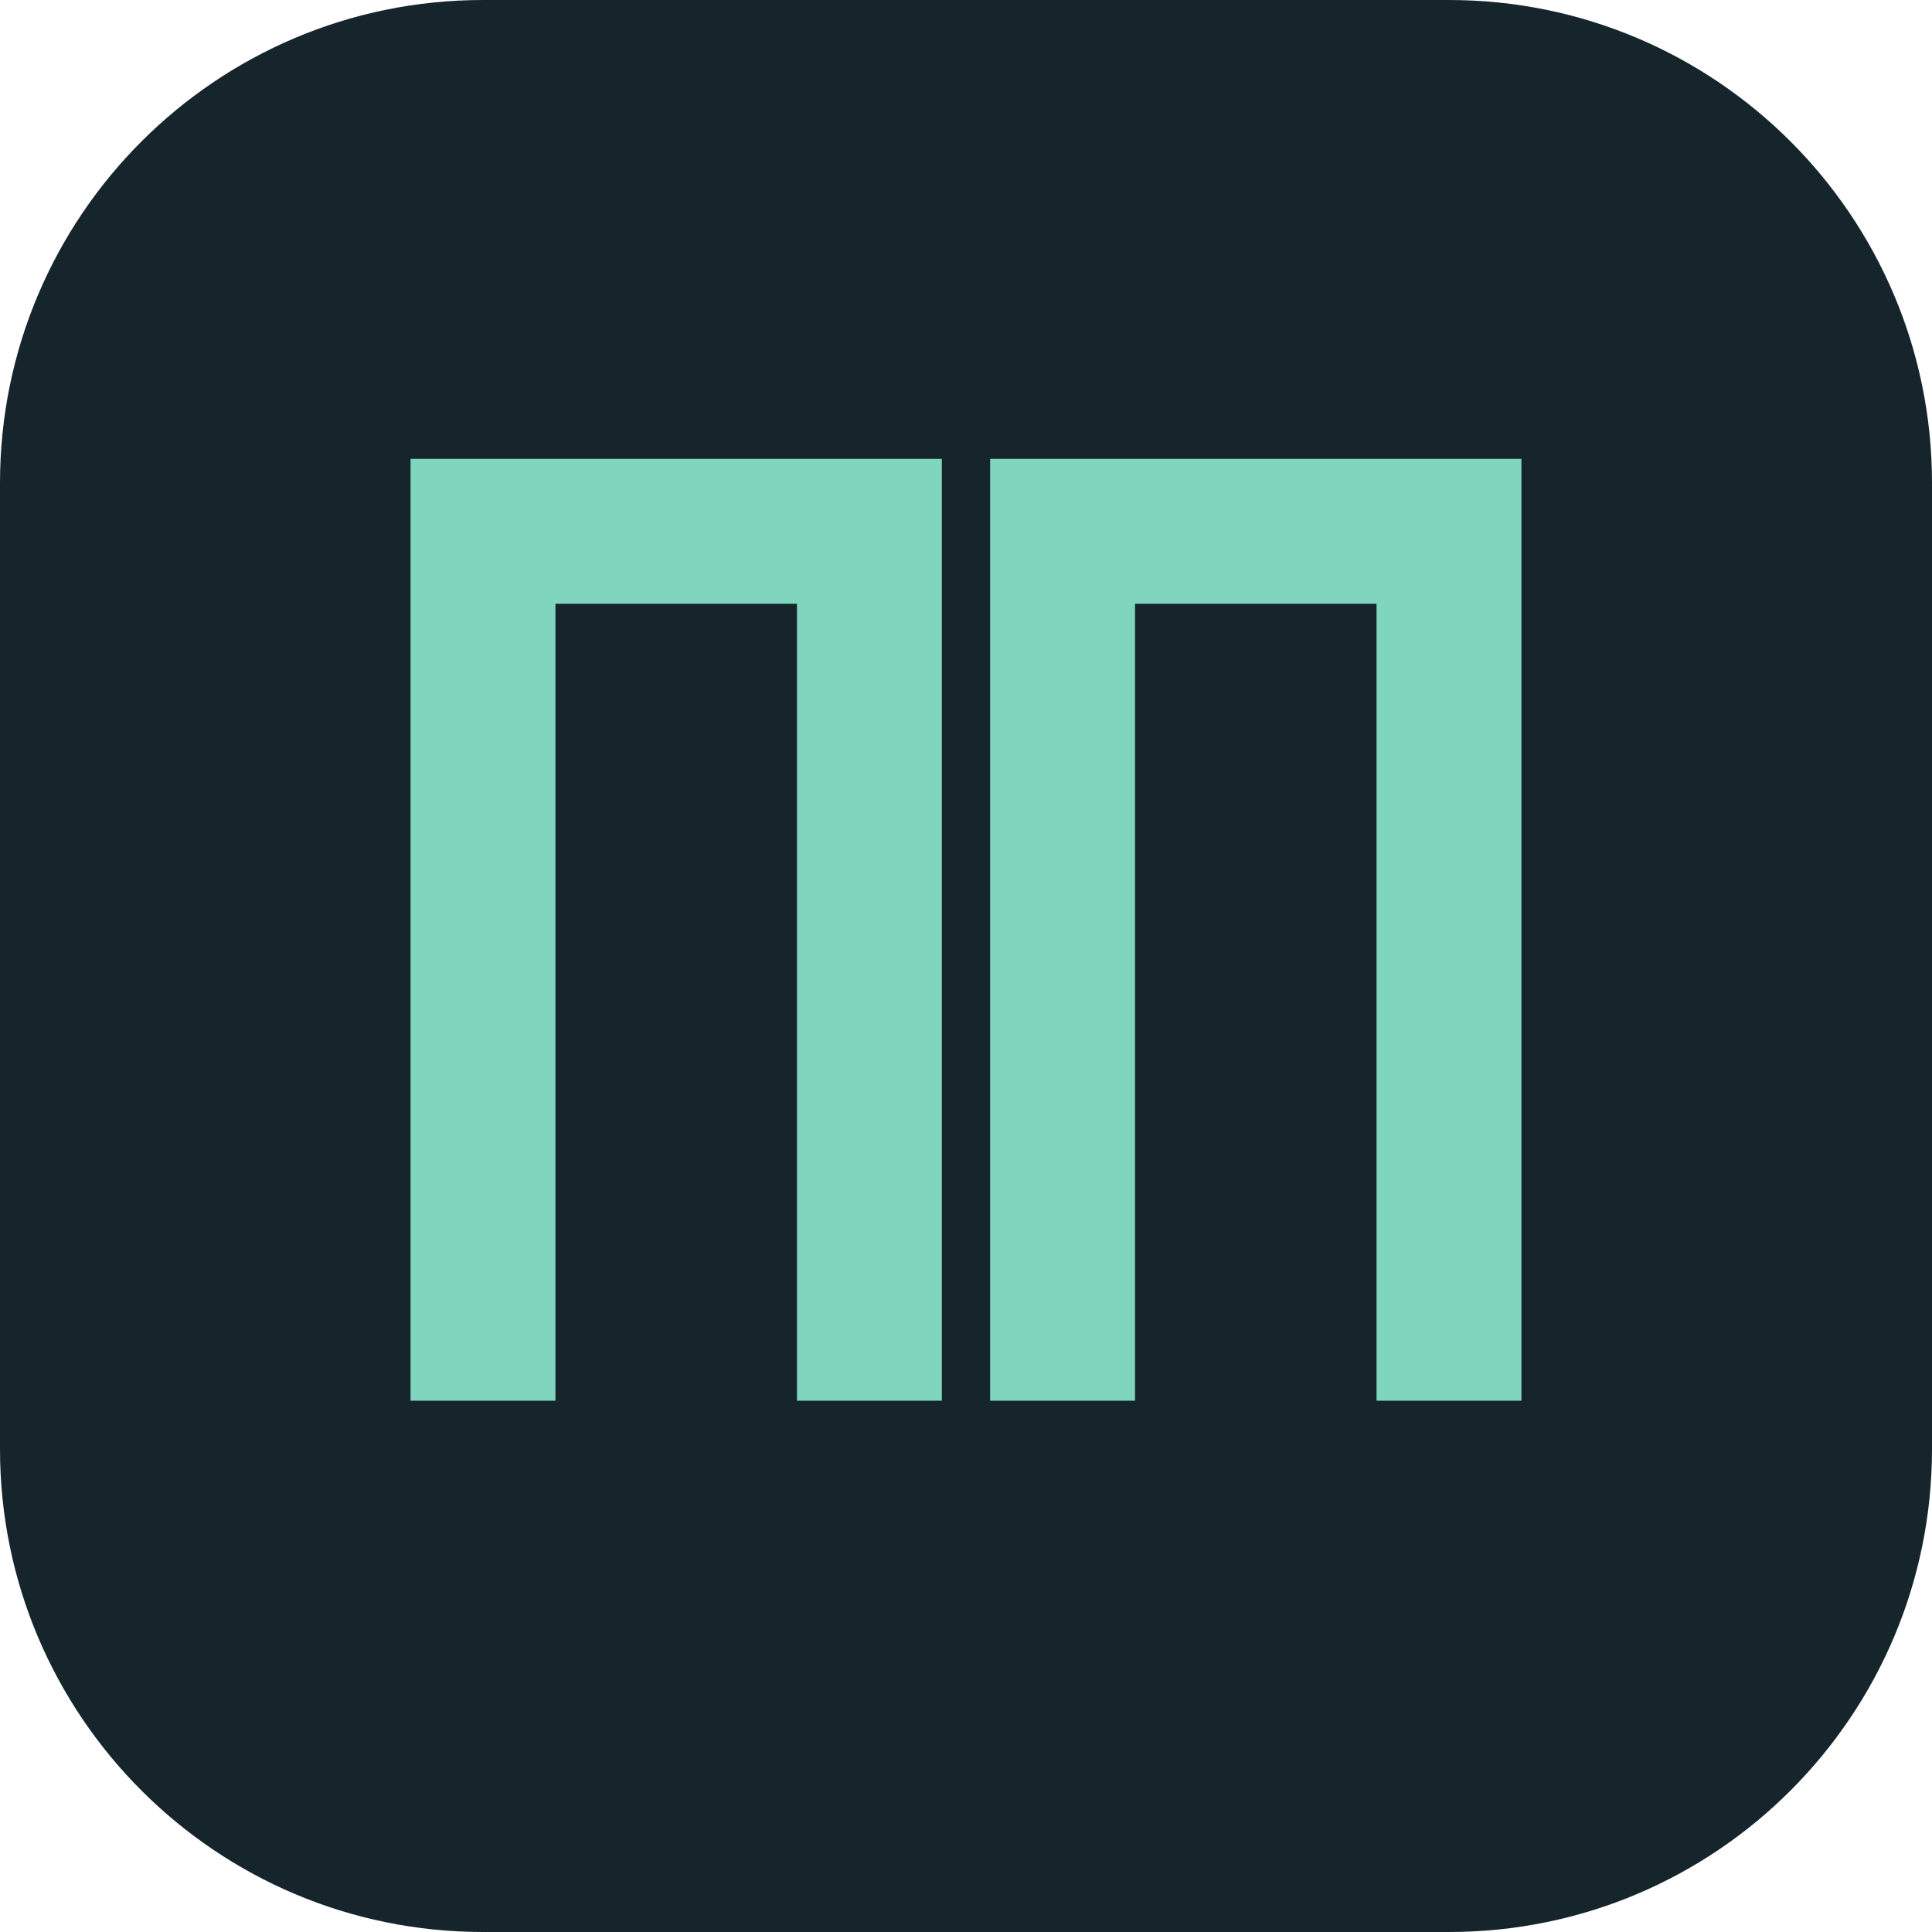
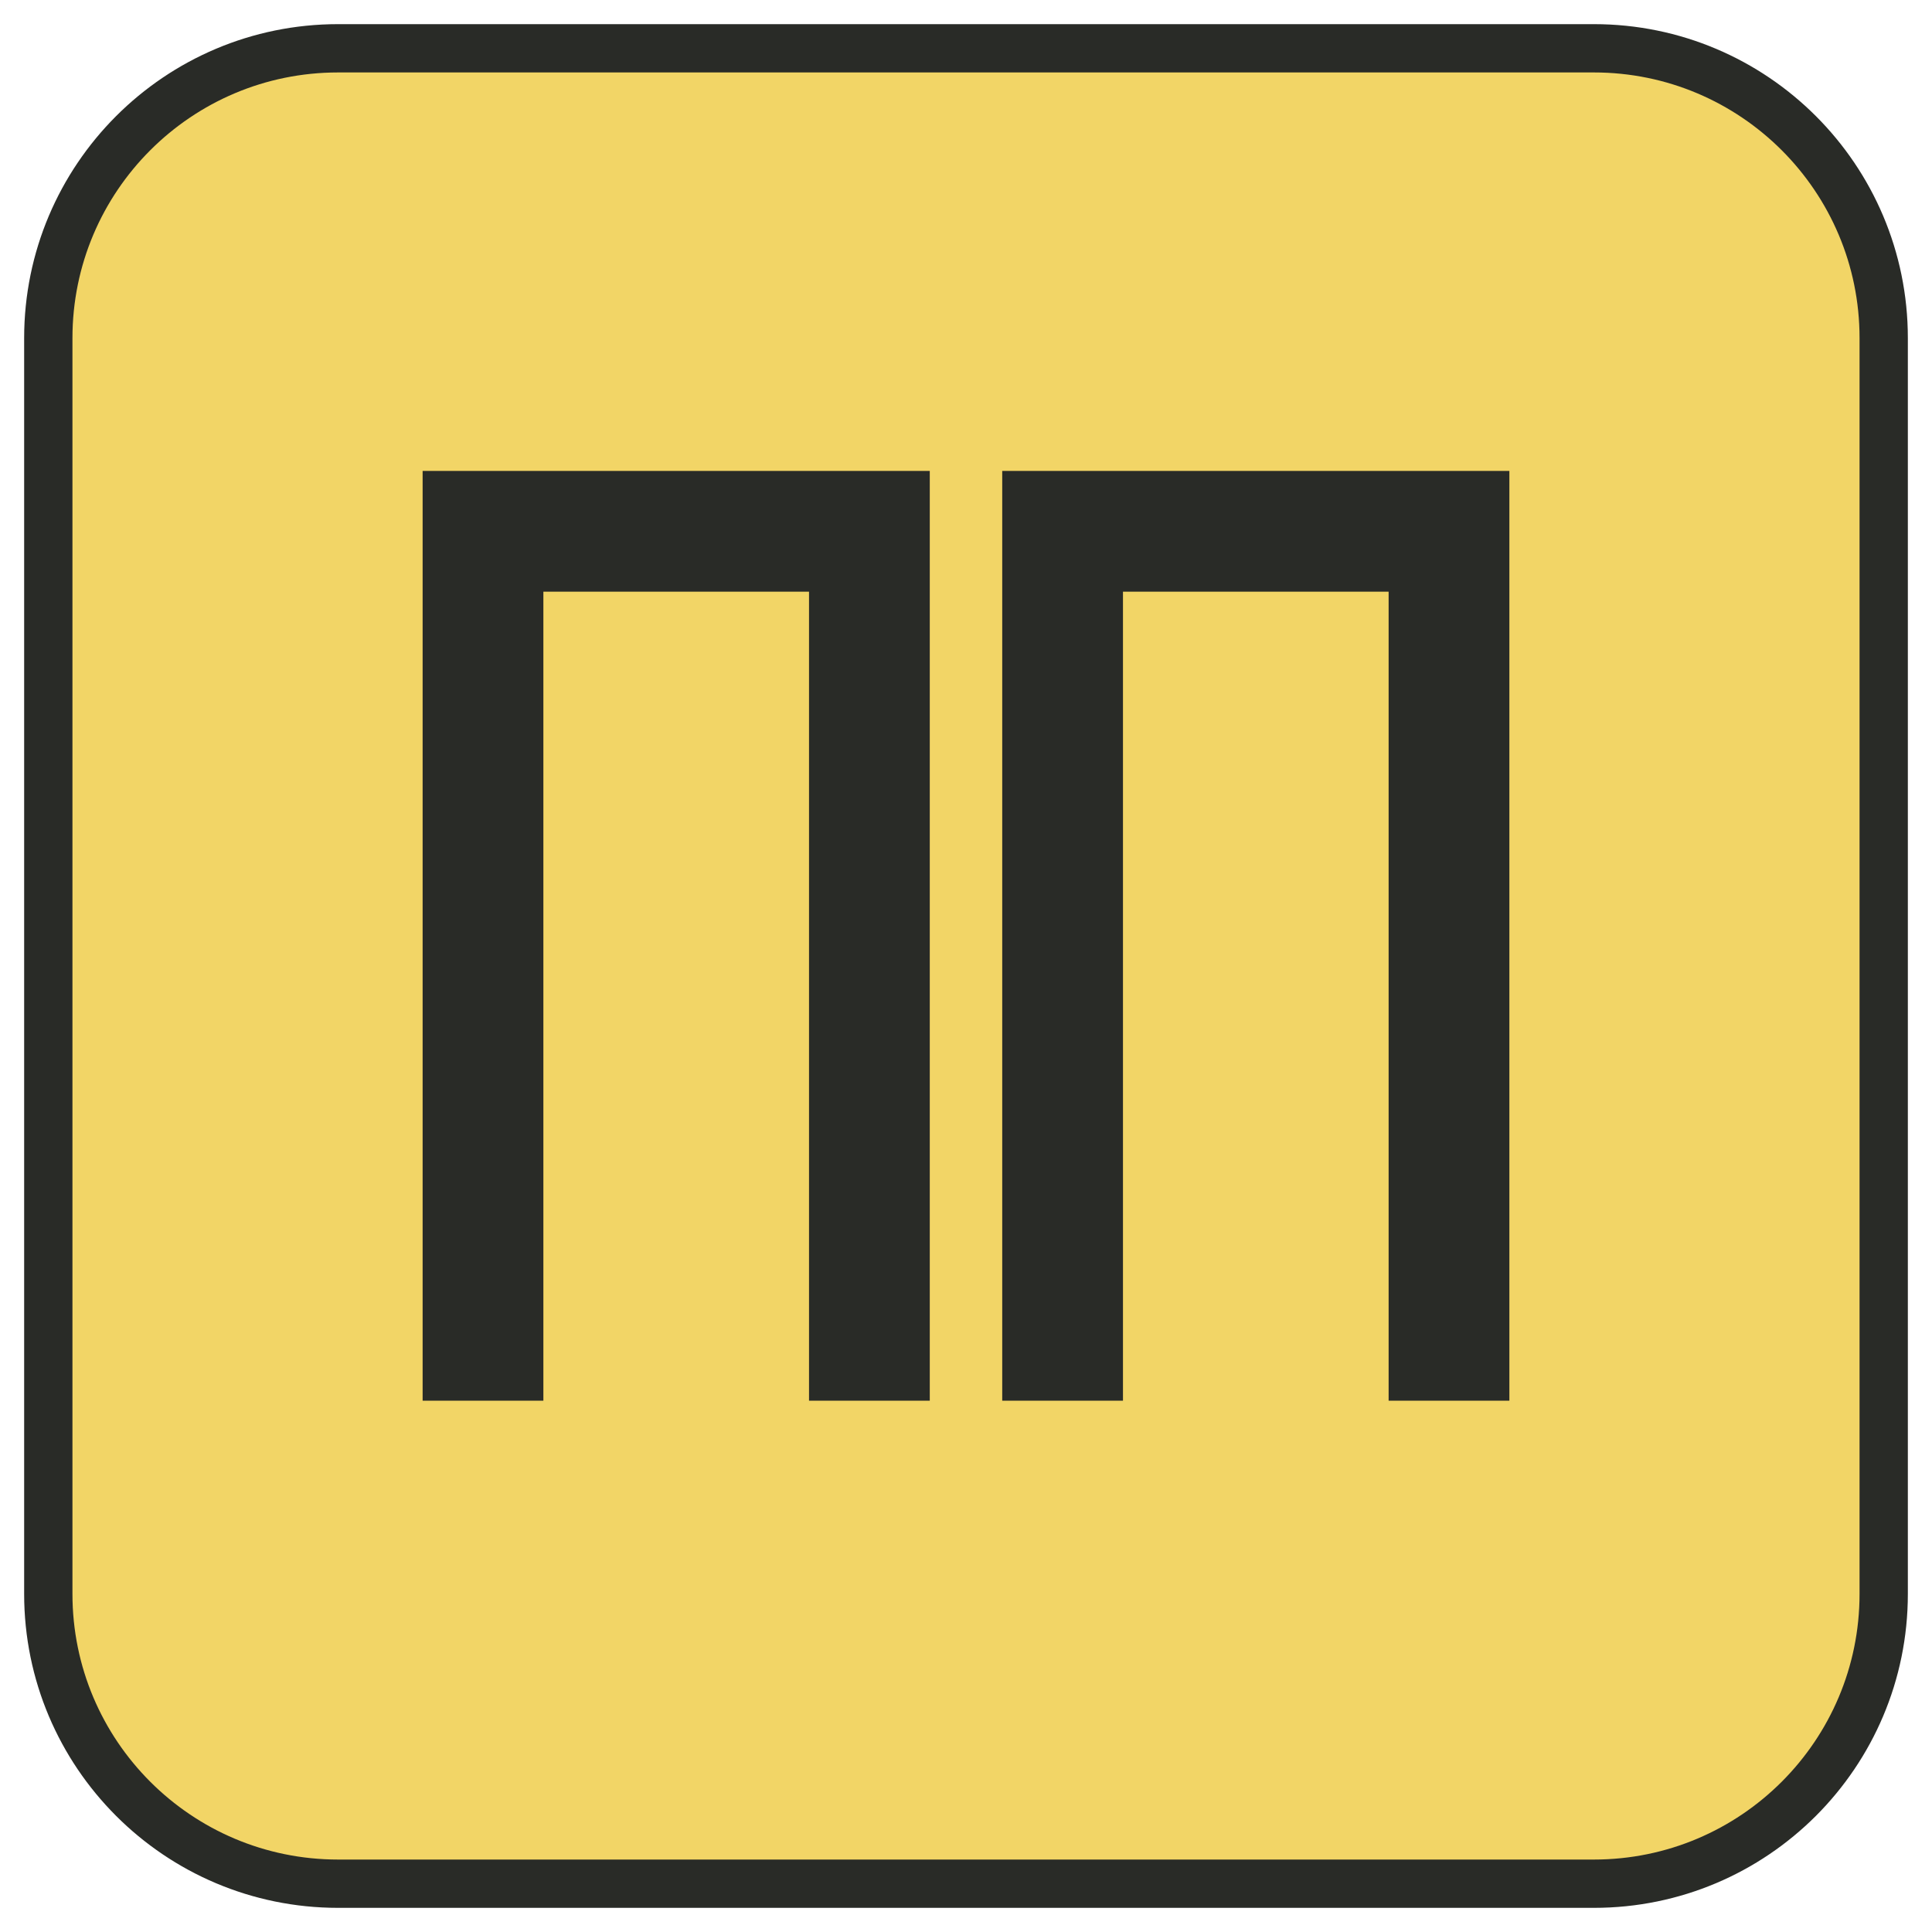
<svg xmlns="http://www.w3.org/2000/svg" viewBox="0 0 40 40">
-   <rect width="40" height="40" rx="10" fill="#15252b" />
-   <path d="M10 29V11h8v18m4 0V11h8v18" fill="none" stroke="#80d5bf" stroke-width="3" />
+   <rect x="1" y="1" width="38" height="38" rx="6" fill="#f2d566" stroke="#292b27" />
+   <path d="M10 29V11h8v18m4 0V11h8v18" fill="none" stroke="#292b27" stroke-width="2.5" />
</svg>
